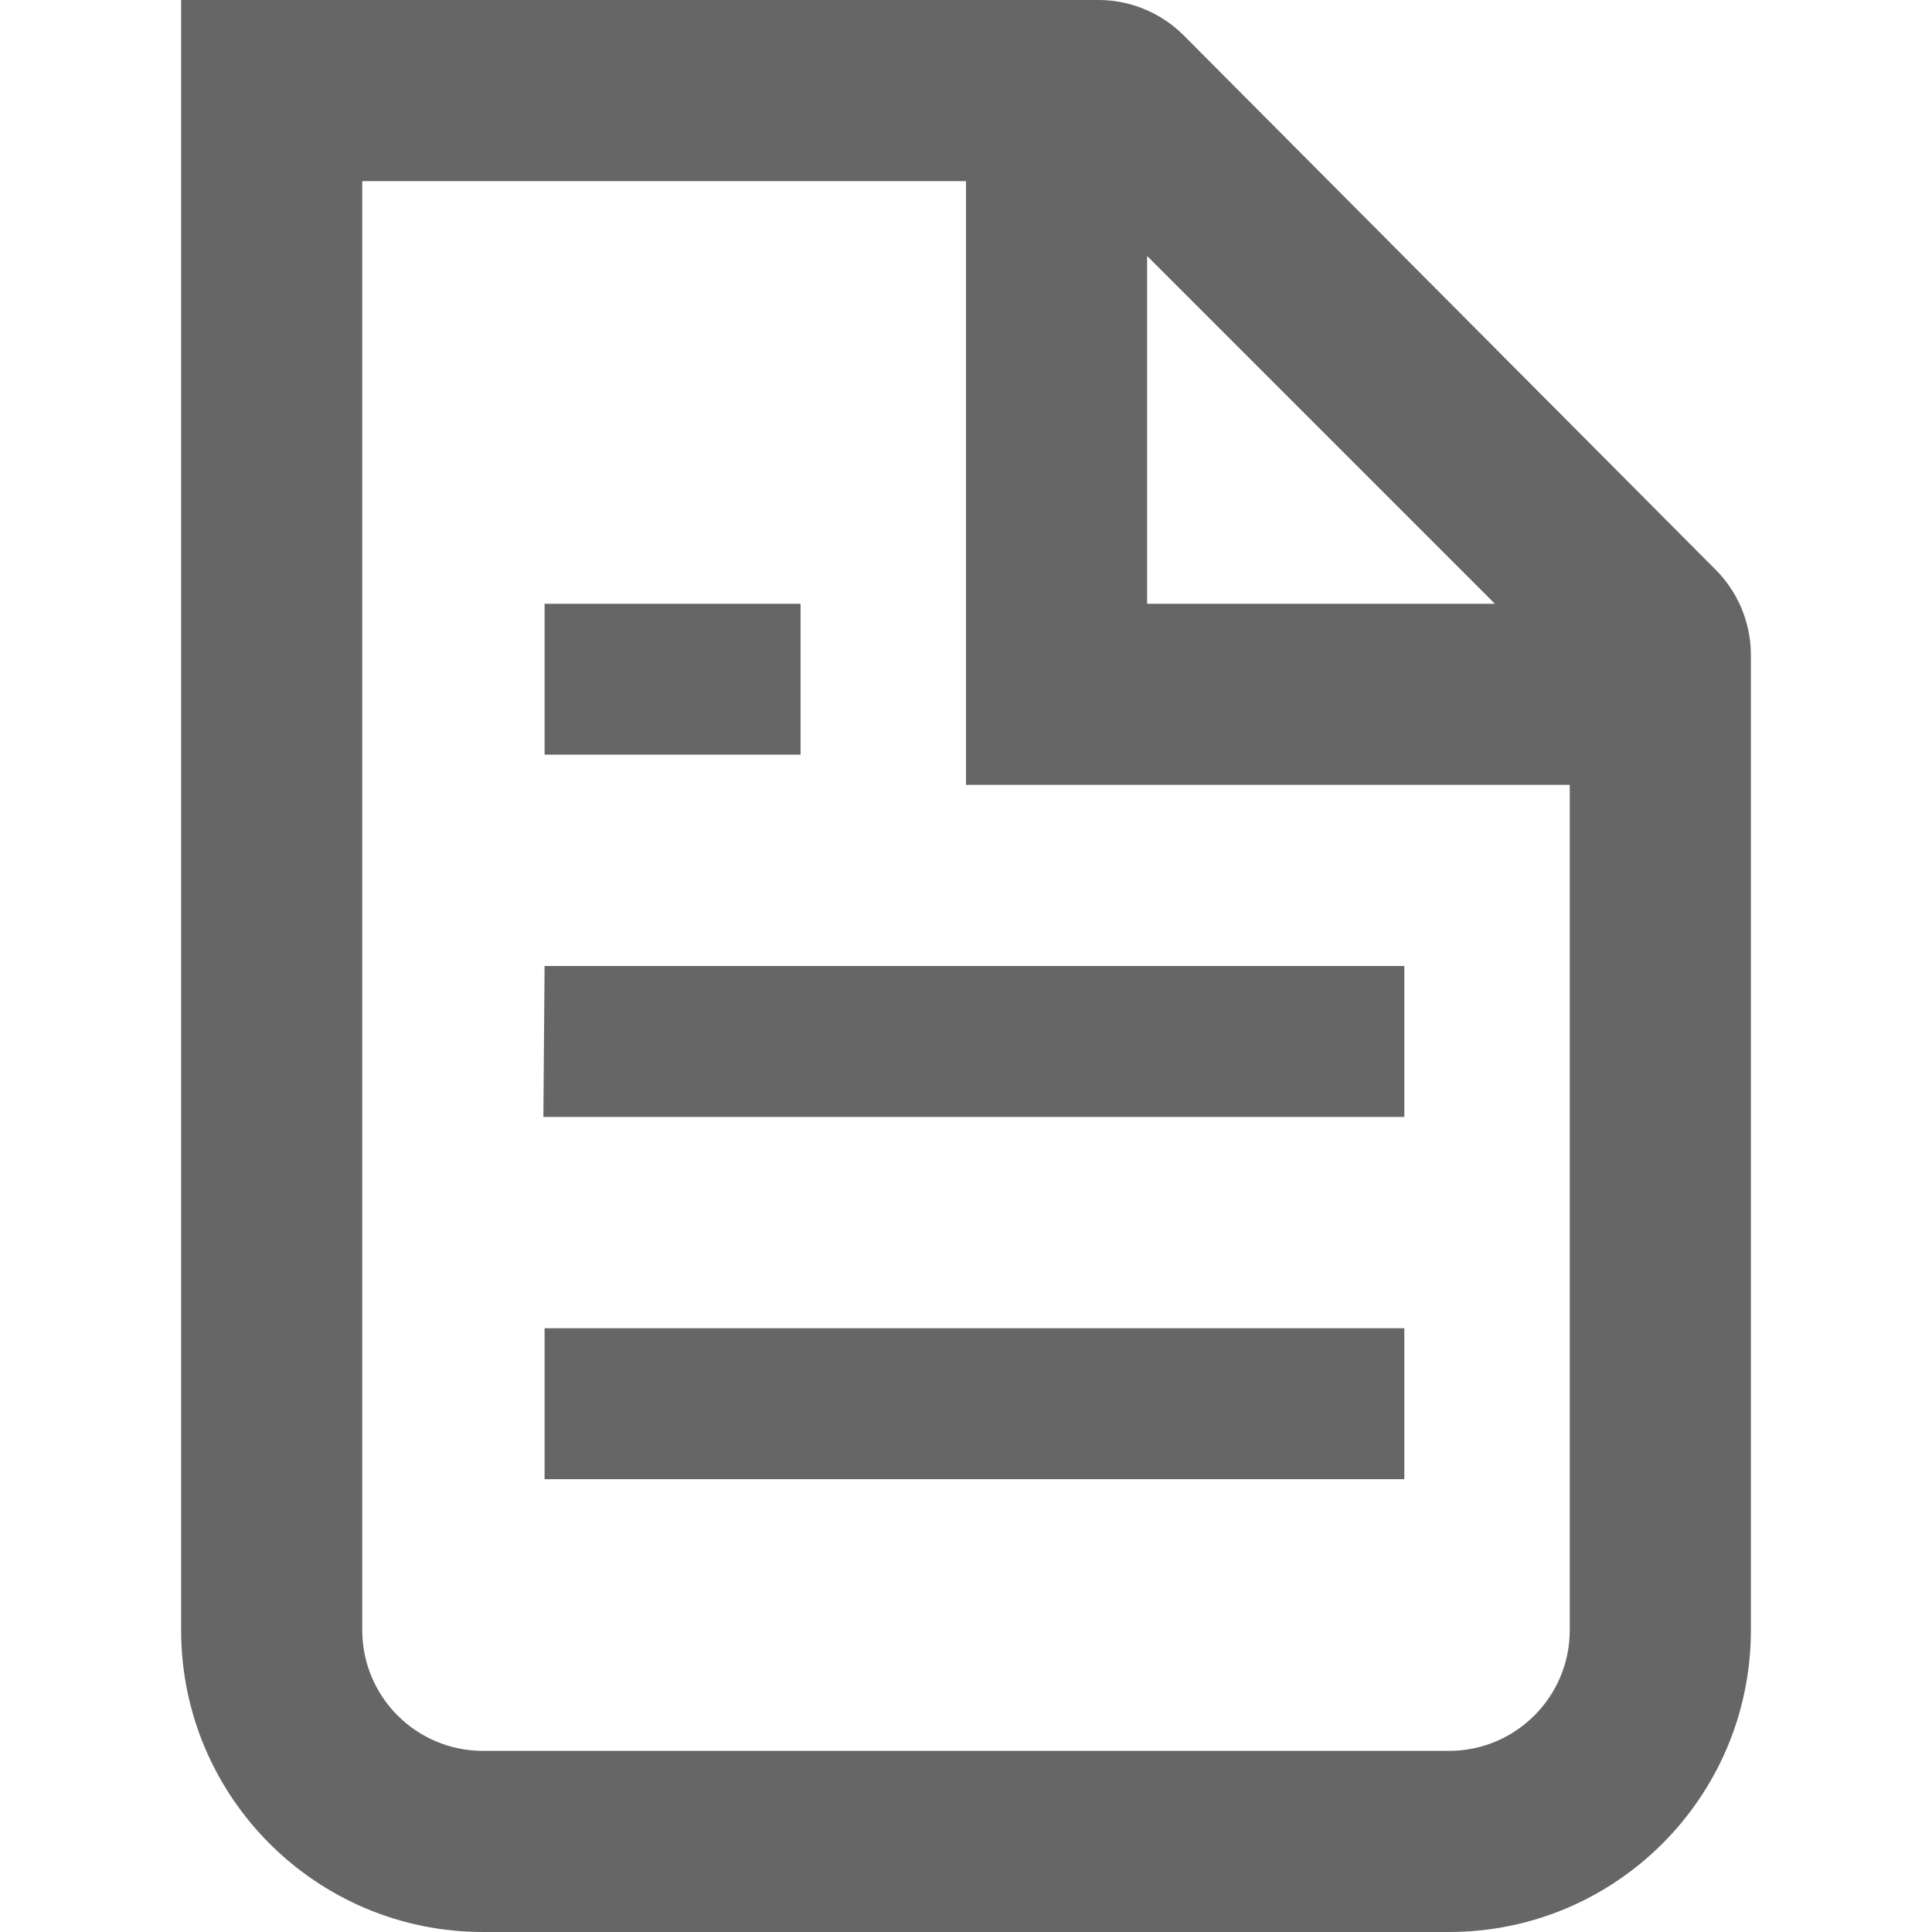
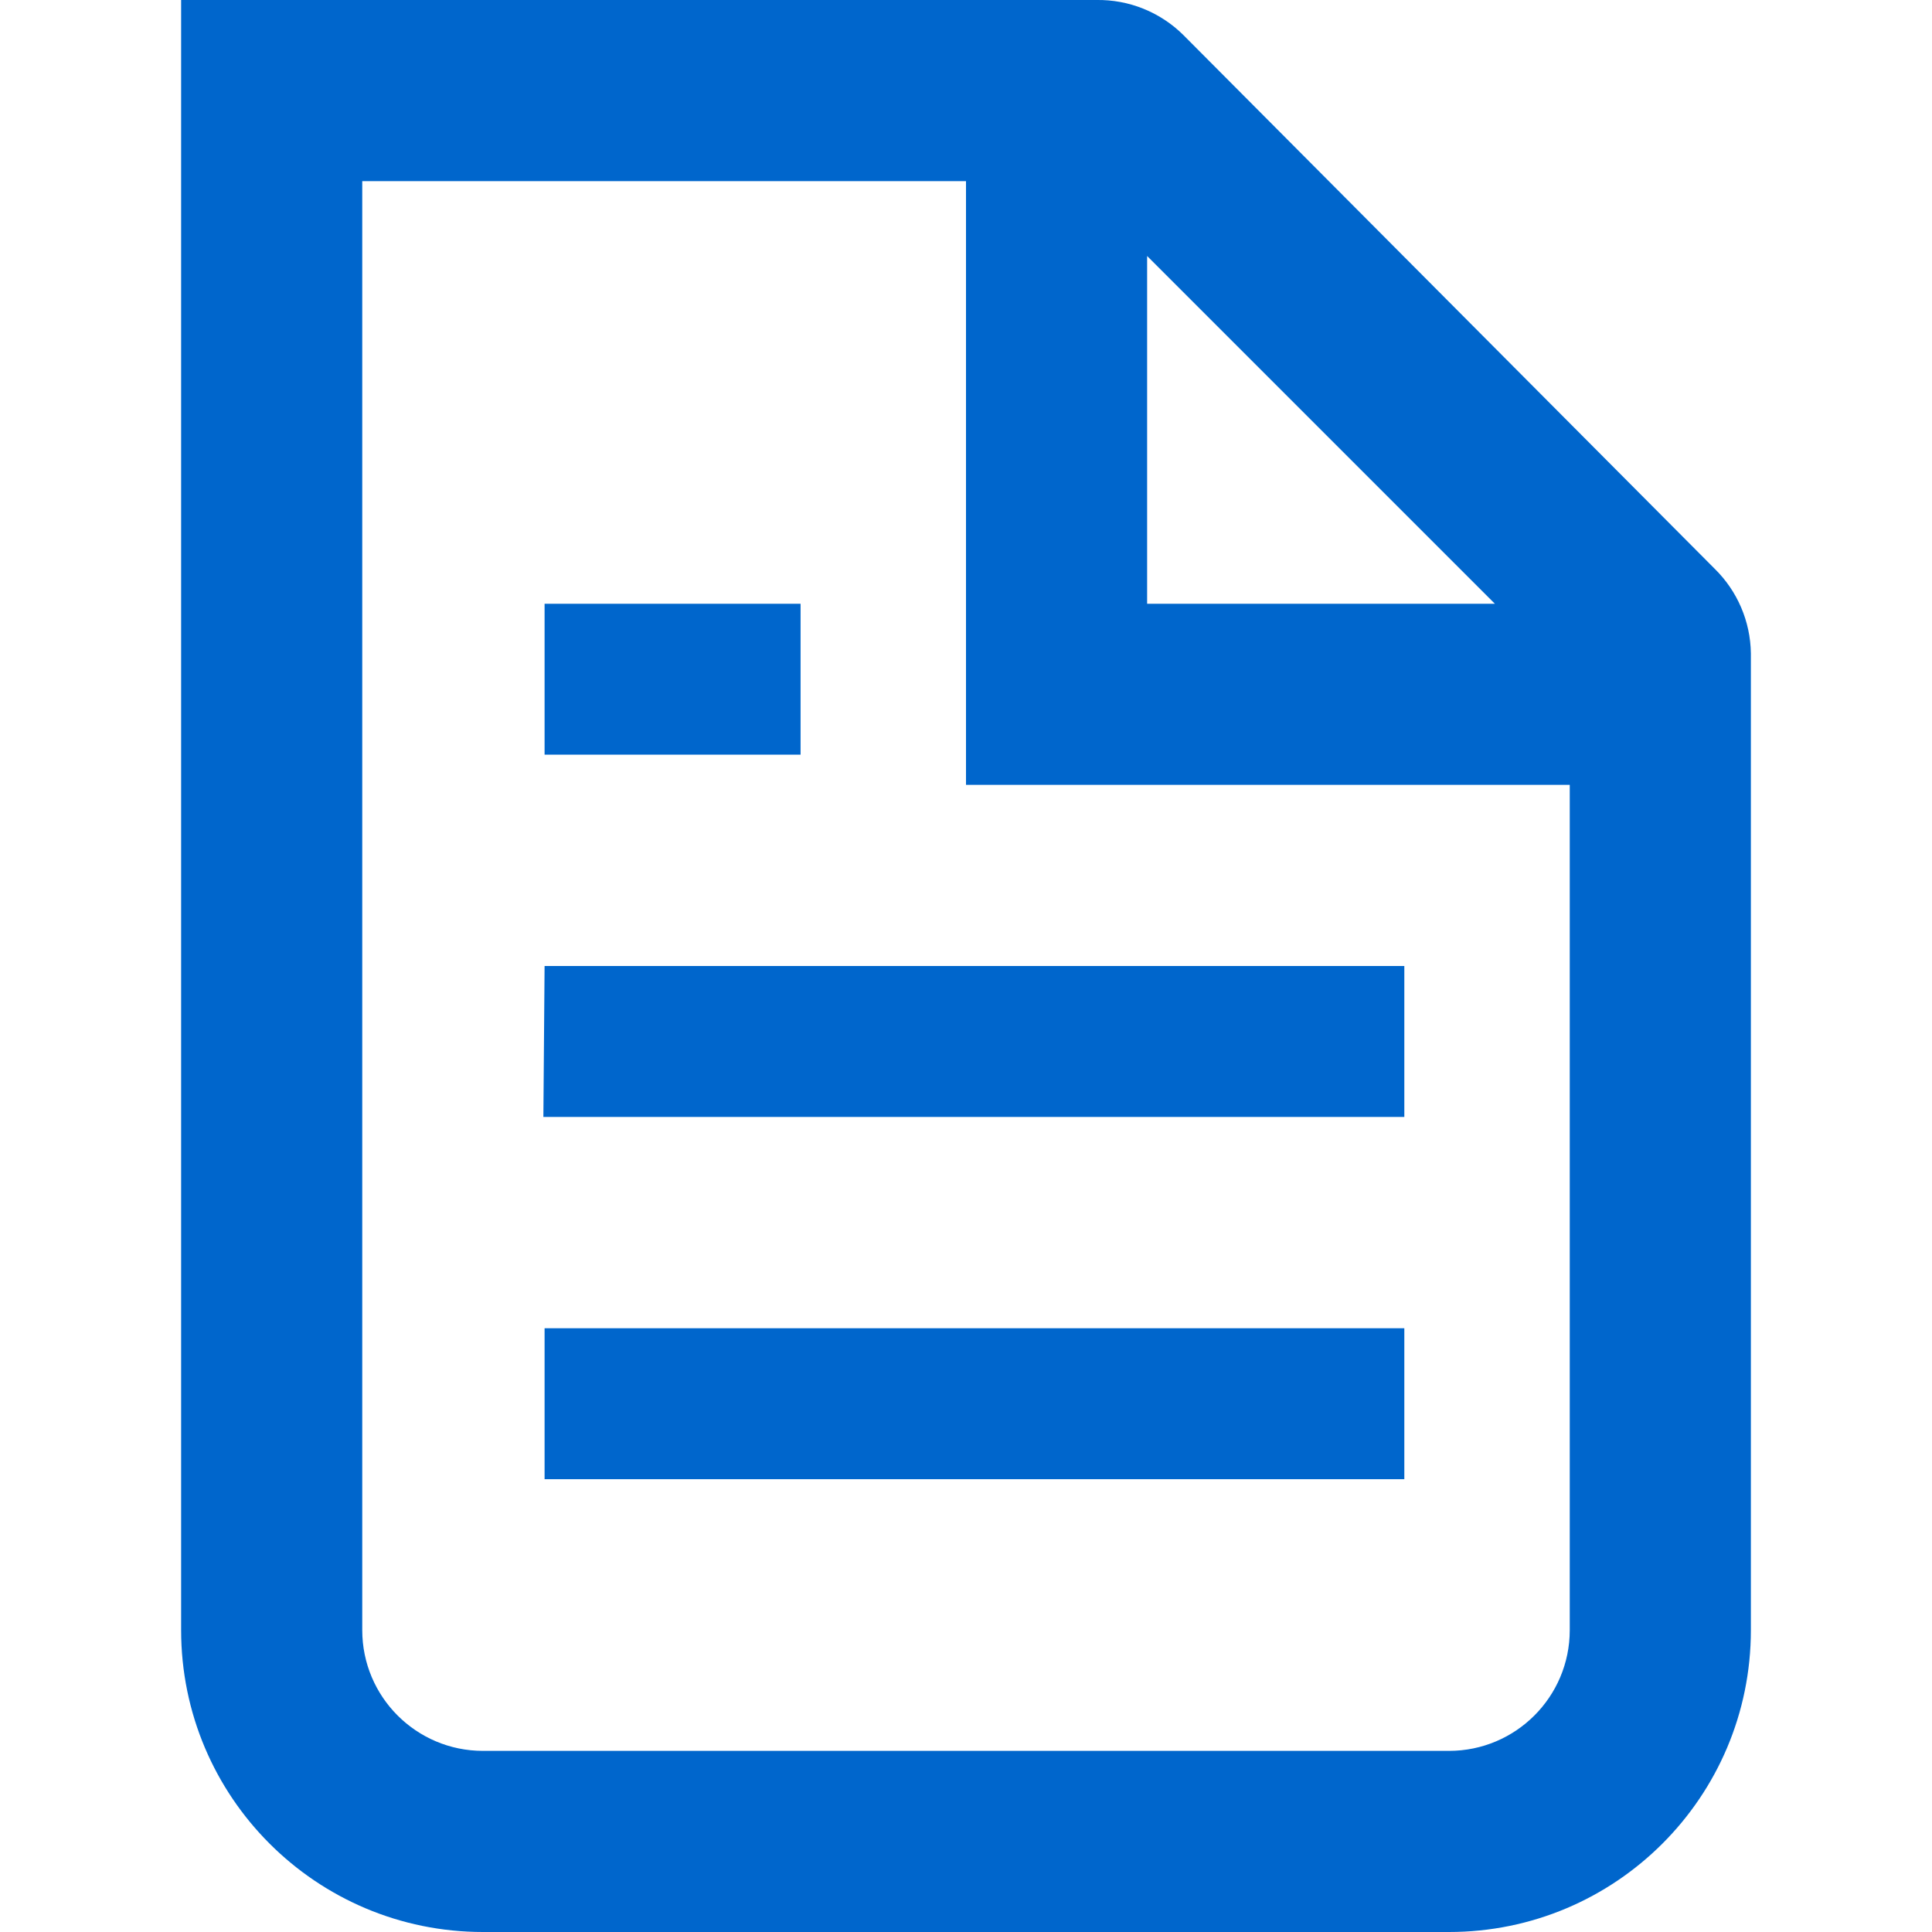
<svg xmlns="http://www.w3.org/2000/svg" fill="none" viewBox="0 0 16 16">
-   <path d="M14.5 13.5V5.41a1 1 0 0 0-.3-.7L9.8.29A1 1 0 0 0 9.08 0H1.5v13.5A2.5 2.5 0 0 0 4 16h8a2.5 2.5 0 0 0 2.5-2.5m-1.5 0v-7H8v-5H3v12a1 1 0 0 0 1 1h8a1 1 0 0 0 1-1M9.5 5V2.12L12.38 5zM5.13 5h-.62v1.25h2.12V5zm-.62 3h7.12v1.25H4.5zm.62 3h-.62v1.25h7.12V11z" clip-rule="evenodd" fill="#666" fill-rule="evenodd" />
+   <path d="M14.5 13.5V5.41a1 1 0 0 0-.3-.7L9.8.29A1 1 0 0 0 9.08 0H1.5v13.5A2.5 2.5 0 0 0 4 16h8a2.5 2.5 0 0 0 2.5-2.5m-1.5 0v-7H8v-5H3v12a1 1 0 0 0 1 1h8a1 1 0 0 0 1-1M9.5 5V2.12L12.38 5zM5.13 5h-.62v1.25h2.12V5zm-.62 3h7.12v1.25H4.5zm.62 3h-.62v1.25h7.12V11z" clip-rule="evenodd" fill="#0066cc" fill-rule="evenodd" />
</svg>
